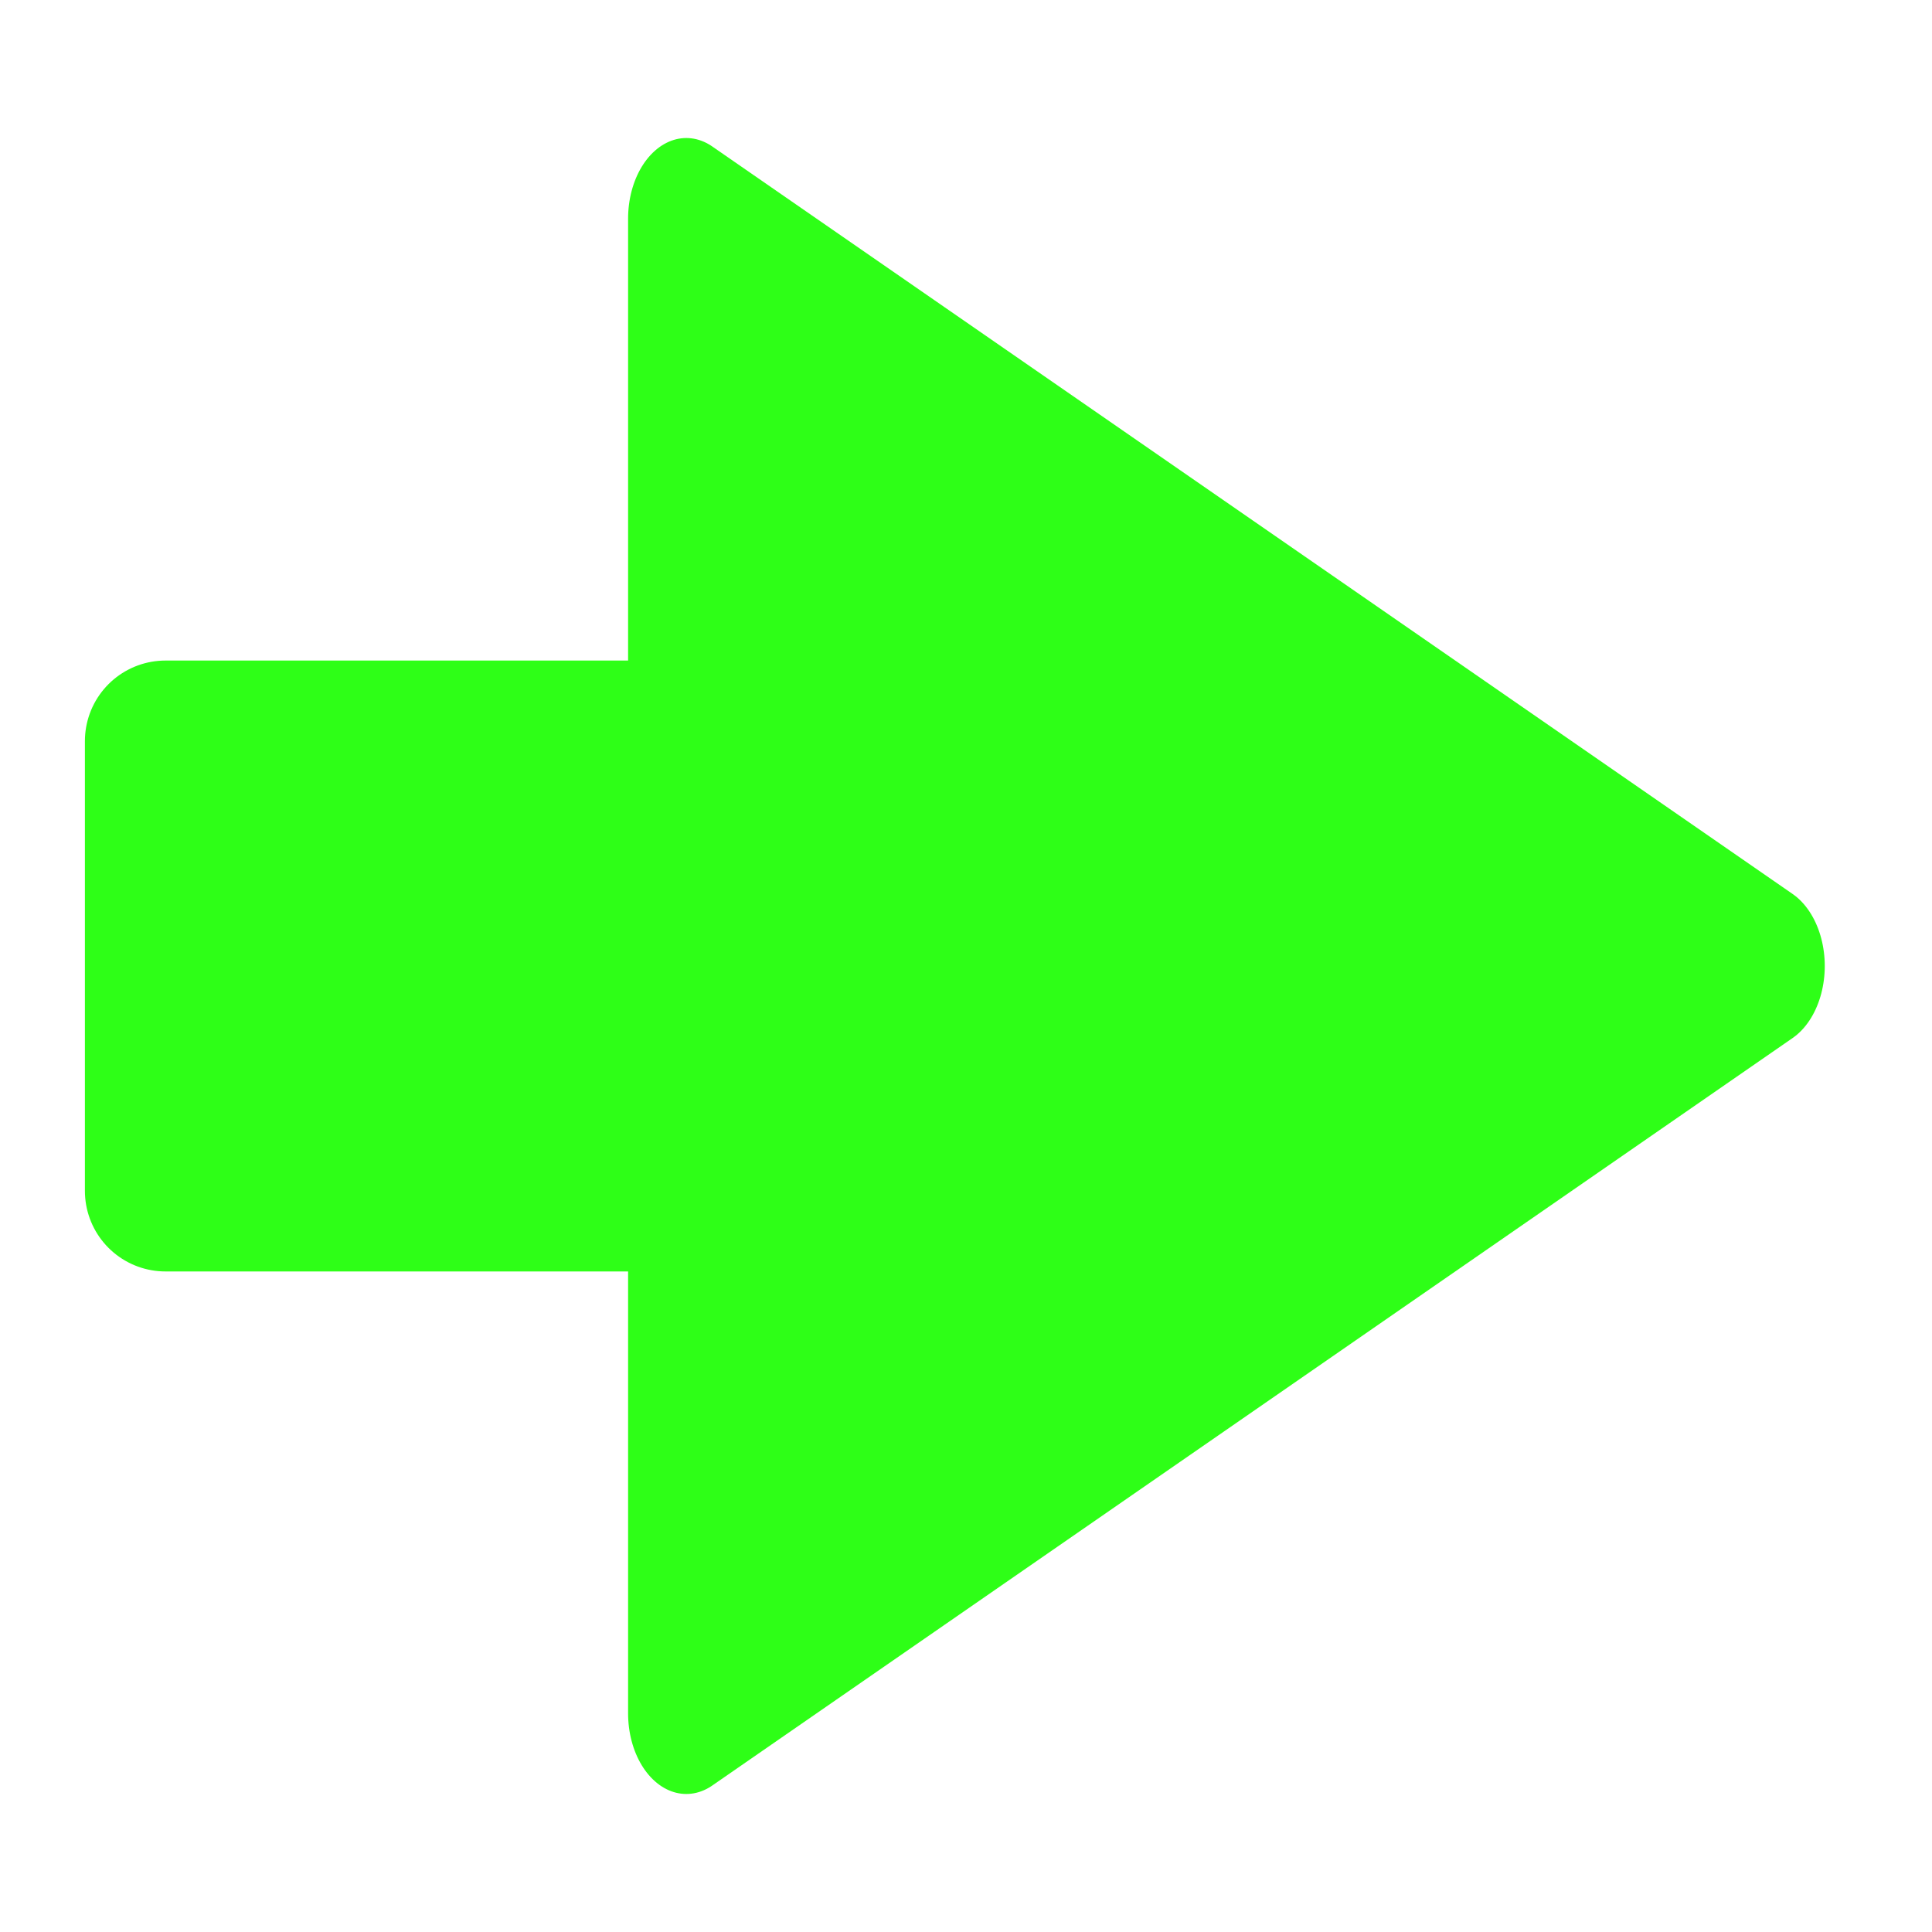
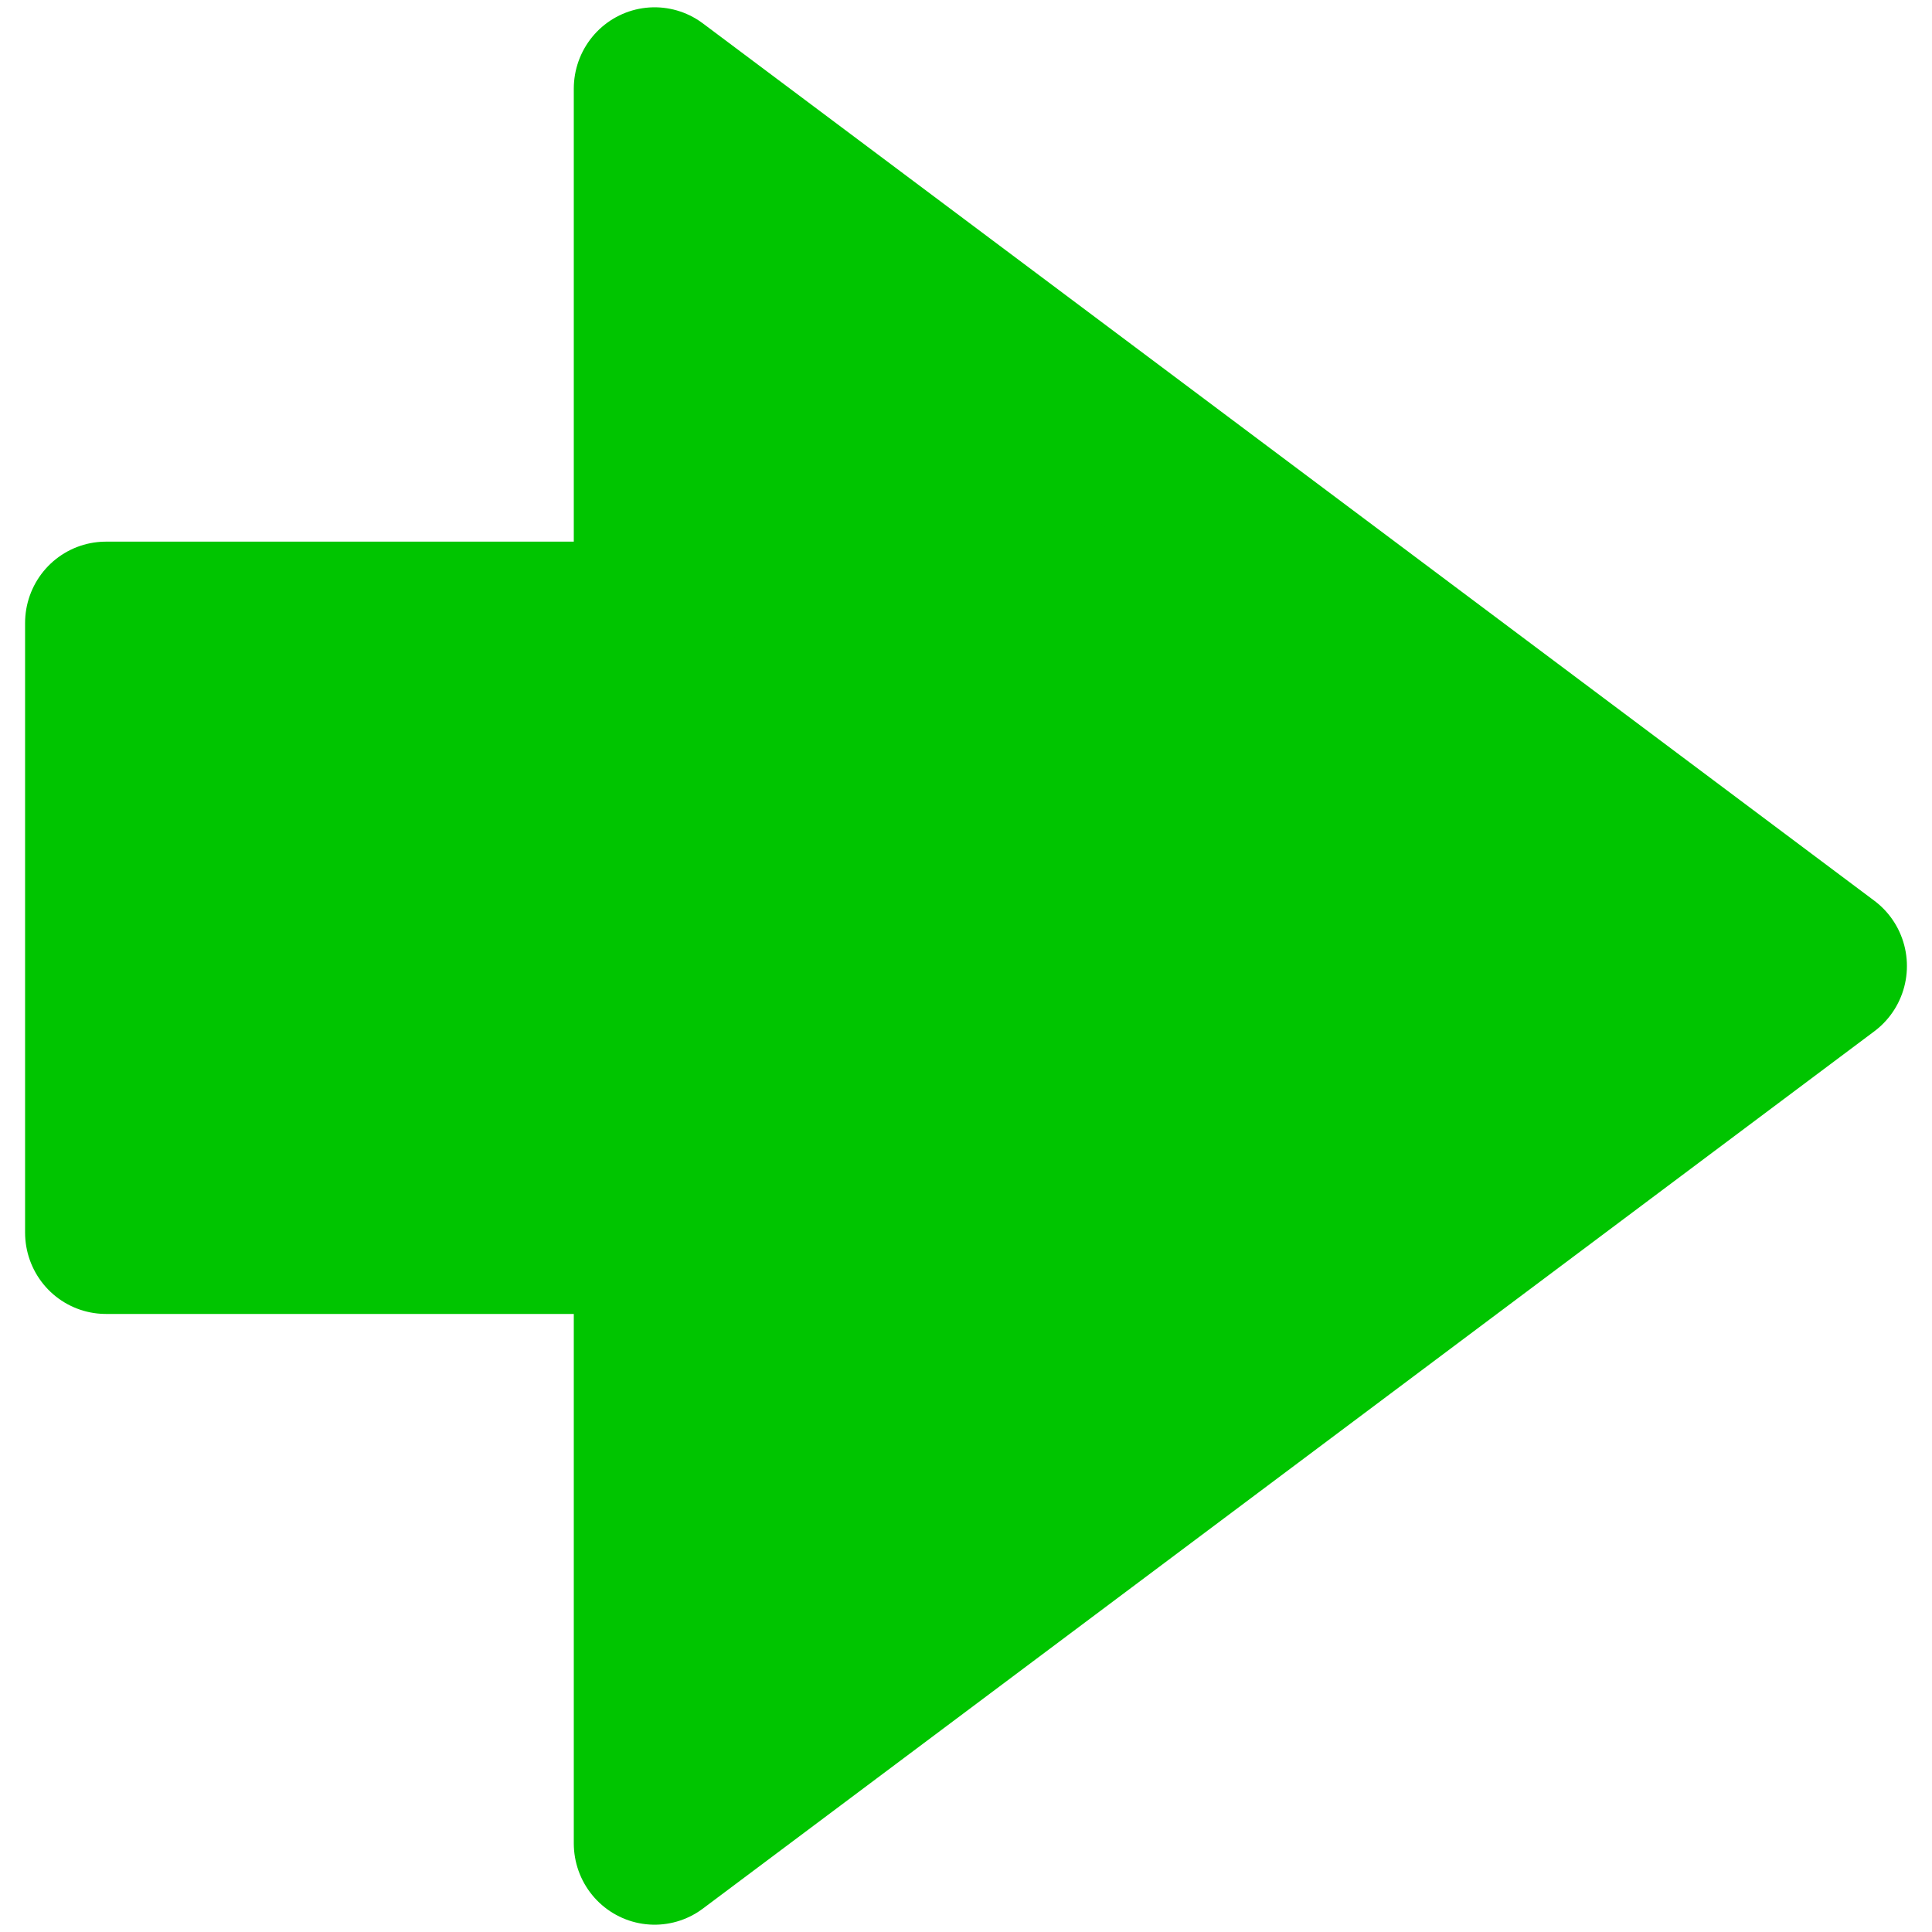
<svg xmlns="http://www.w3.org/2000/svg" width="100%" height="100%" viewBox="0 0 50 50" version="1.1" xml:space="preserve" style="fill-rule:evenodd;clip-rule:evenodd;stroke-linecap:round;stroke-linejoin:round;stroke-miterlimit:1.5;">
-   <g id="Turn-Signal-Right" transform="matrix(1,0,0,1,-0.126682,0)">
-     <g transform="matrix(6.12323e-17,1,-0.722663,4.42504e-17,48.8993,-2.1411e-15)">
-       <path d="M25,4.227L44.343,42.912L5.657,42.912L25,4.227Z" style="fill:rgb(46,255,23);stroke:rgb(46,255,23);stroke-width:4.17px;" />
-     </g>
-     <rect x="4.409" y="19.18" width="17.592" height="11.64" style="fill:rgb(46,255,23);stroke:rgb(46,255,23);stroke-width:4.17px;" />
+   <g transform="matrix(1.00315,0,0,1.00979,-0.816532,0.168638)">
+     <path d="M17.702,31.423L3.546,31.423L3.546,15.8L17.702,15.8L17.702,2.105L47.925,24.591L17.702,47.076L17.702,31.423Z" style="fill:rgb(0,197,0);stroke:rgb(0,197,0);stroke-width:4.17px;" />
  </g>
</svg>
